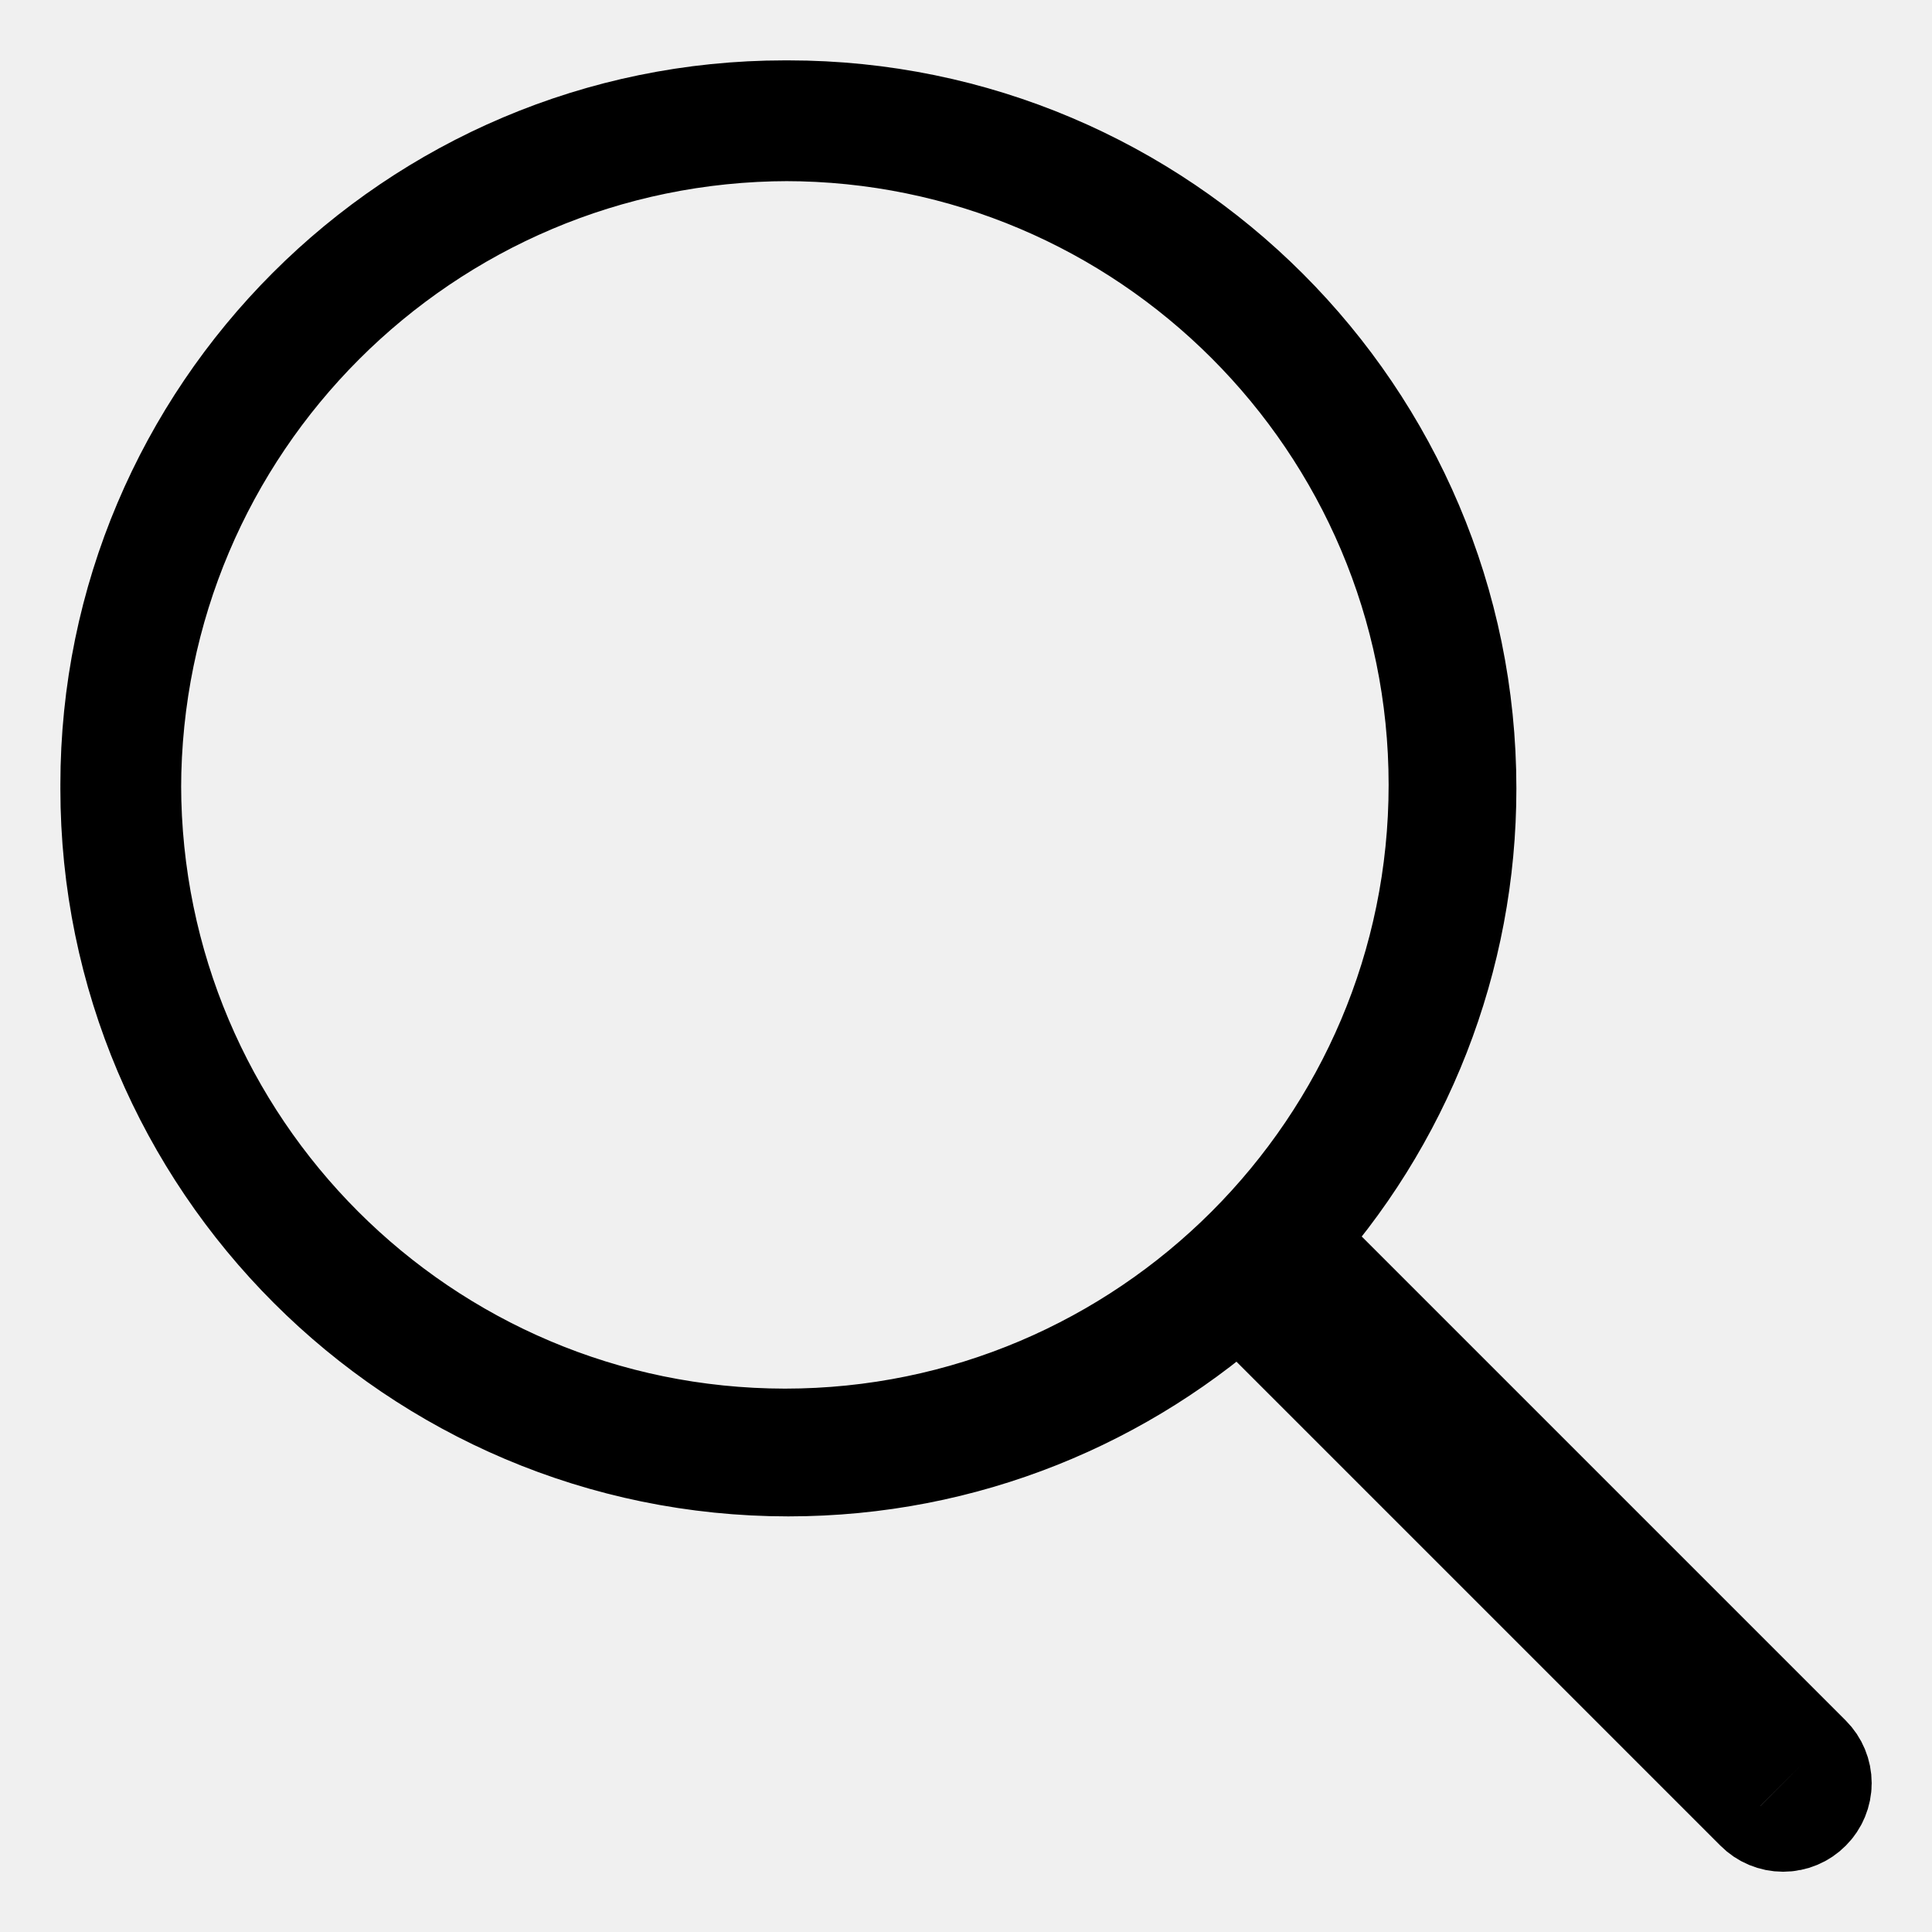
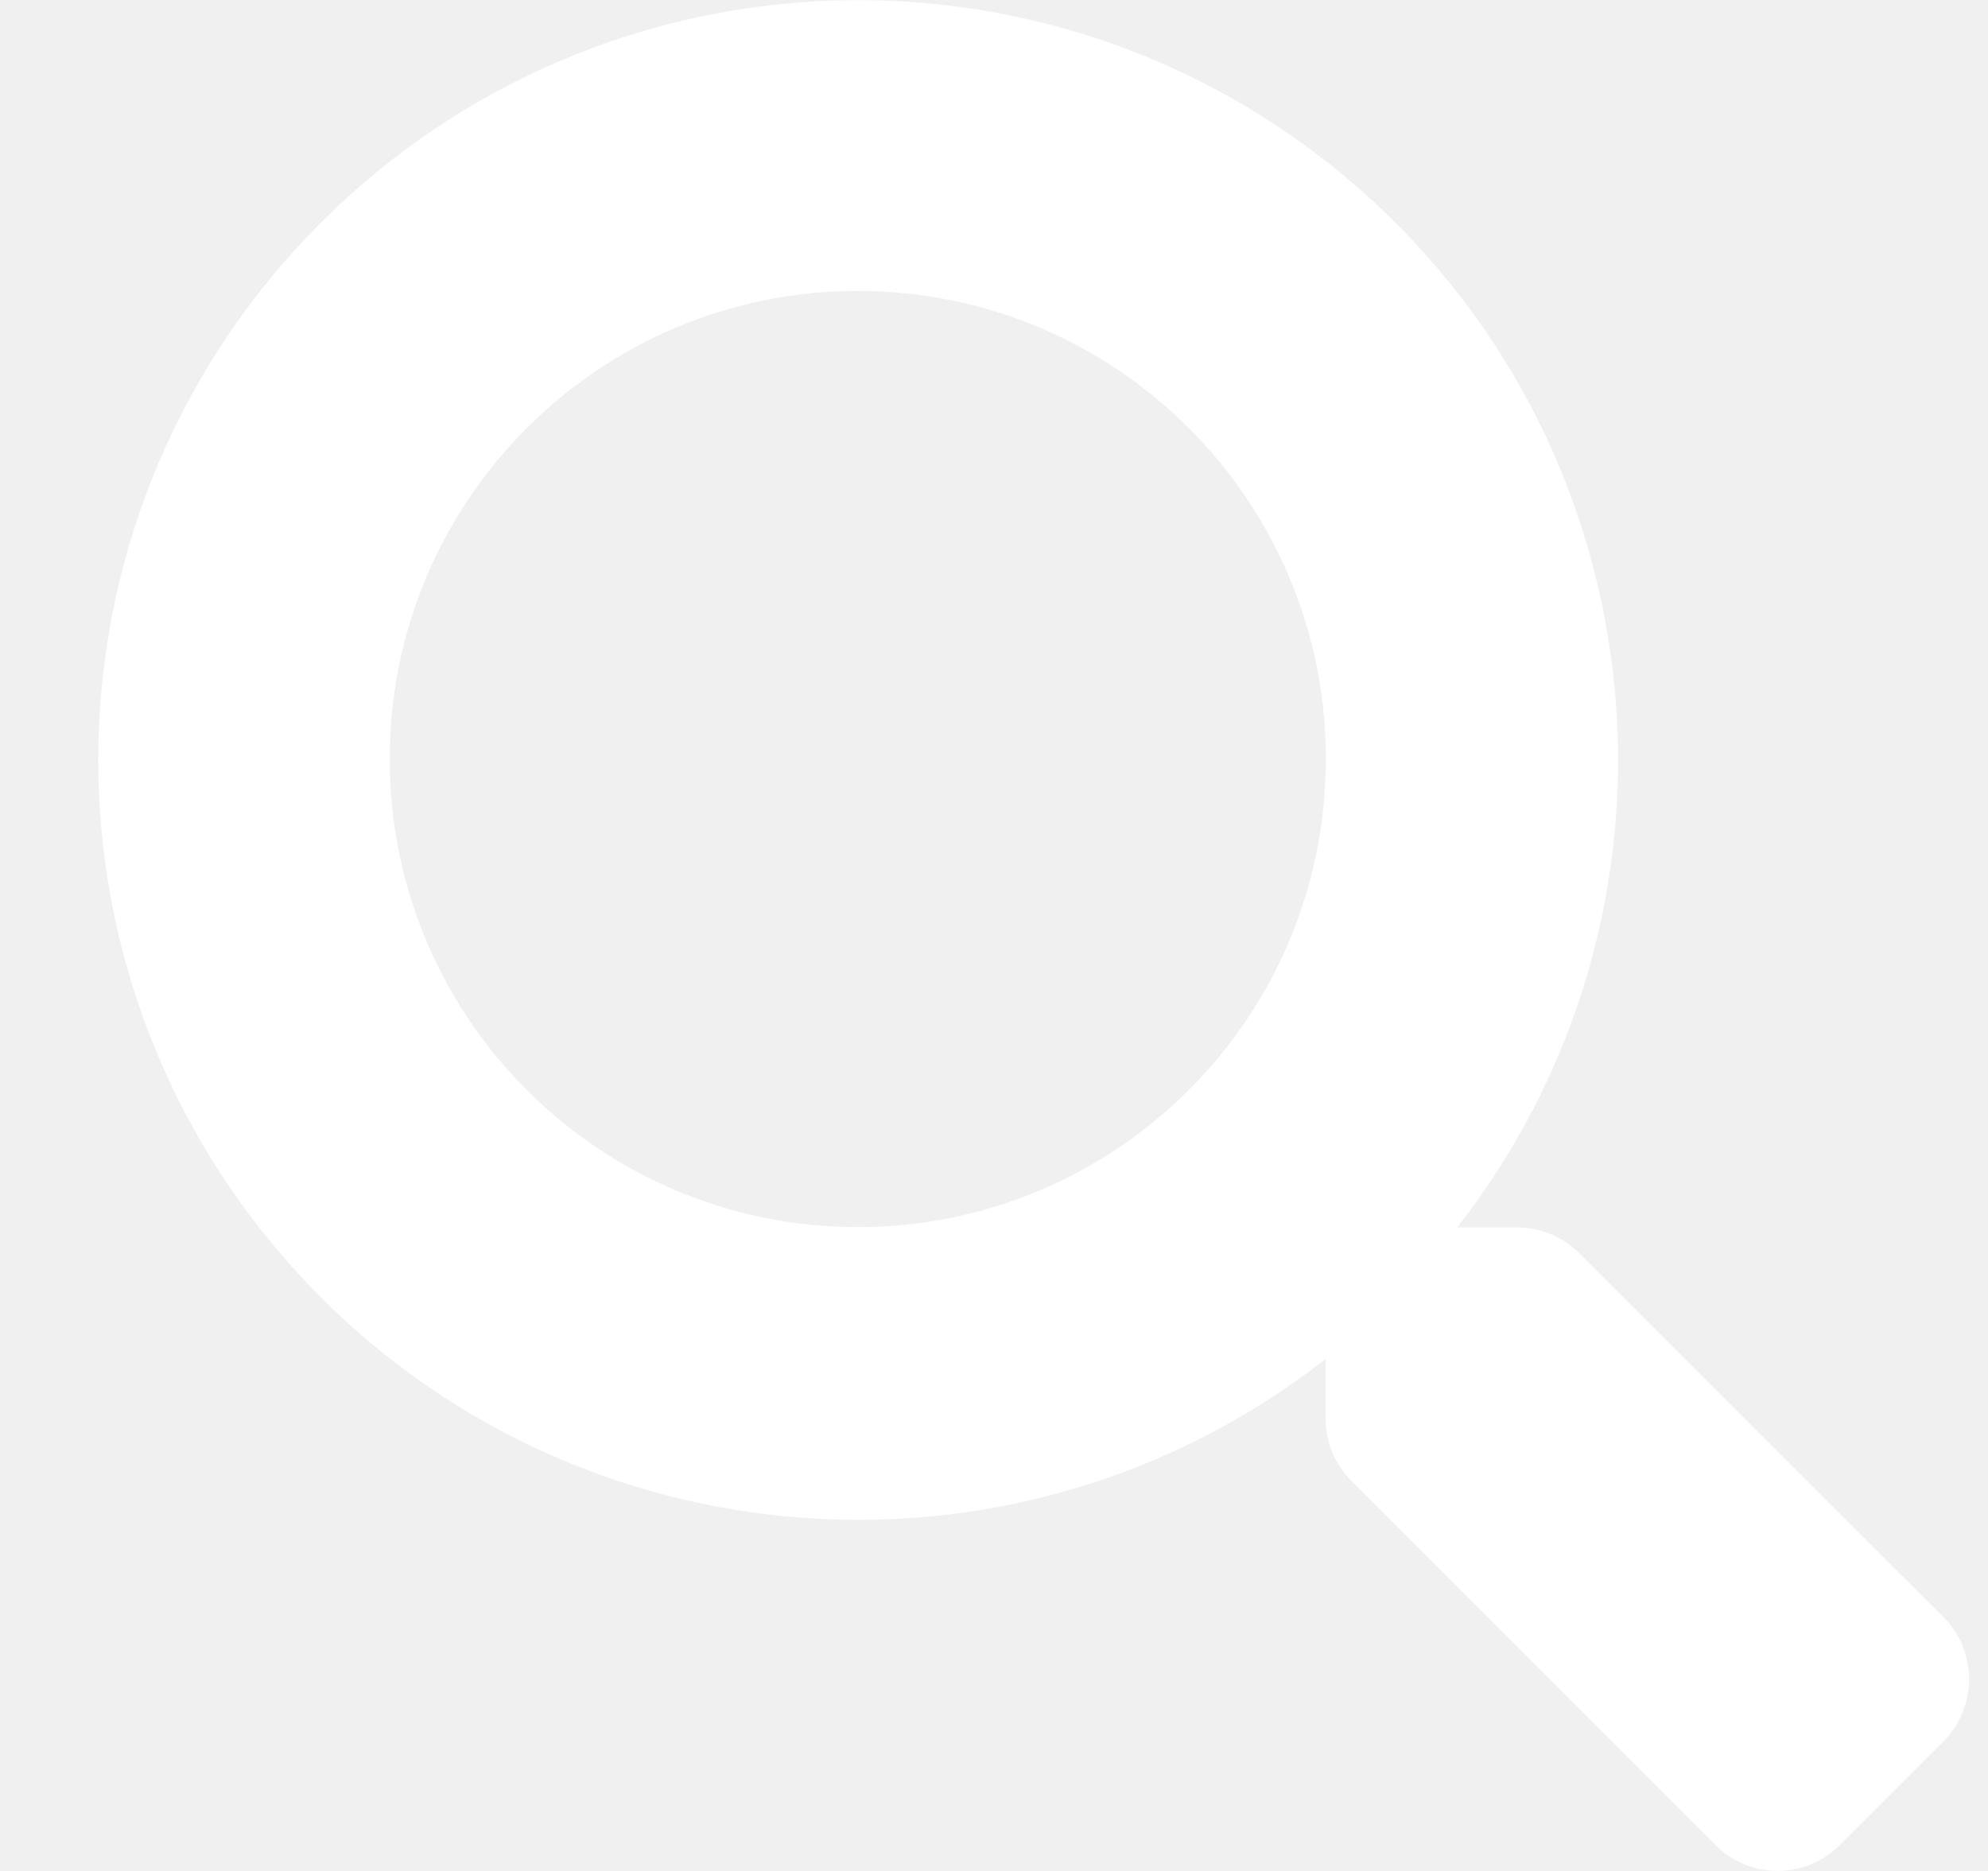
- <svg xmlns="http://www.w3.org/2000/svg" viewBox="0 0 16 16">
-   <path d="M1 6.5C1 3.467 3.467 1 6.5 1S12 3.467 12 6.5 9.533 12 6.5 12A5.506 5.506 0 011 6.5m13.932 8.102l-4.334-4.334a5.507 5.507 0 001.46-3.739C12.058 3.48 9.578 1 6.528 1A5.535 5.535 0 001 6.53c0 3.048 2.48 5.528 5.529 5.528 1.44 0 2.754-.554 3.739-1.46l4.334 4.334a.232.232 0 00.33 0 .233.233 0 000-.33" stroke="#000" fill="none" fill-rule="evenodd" />
+ <svg xmlns="http://www.w3.org/2000/svg" width="17" height="16" fill="none">
+   <path d="M16.62 13.83l-3.118-3.115a.749.749 0 00-.532-.218h-.509a6.498 6.498 0 10-1.125 1.125v.51a.75.75 0 00.219.531l3.116 3.117a.749.749 0 001.06 0l.885-.885a.754.754 0 00.003-1.066zm-9.285-3.336a4.002 4.002 0 11.001-8.006 4.002 4.002 0 01-.002 8.006z" fill="#fff" />
</svg>
